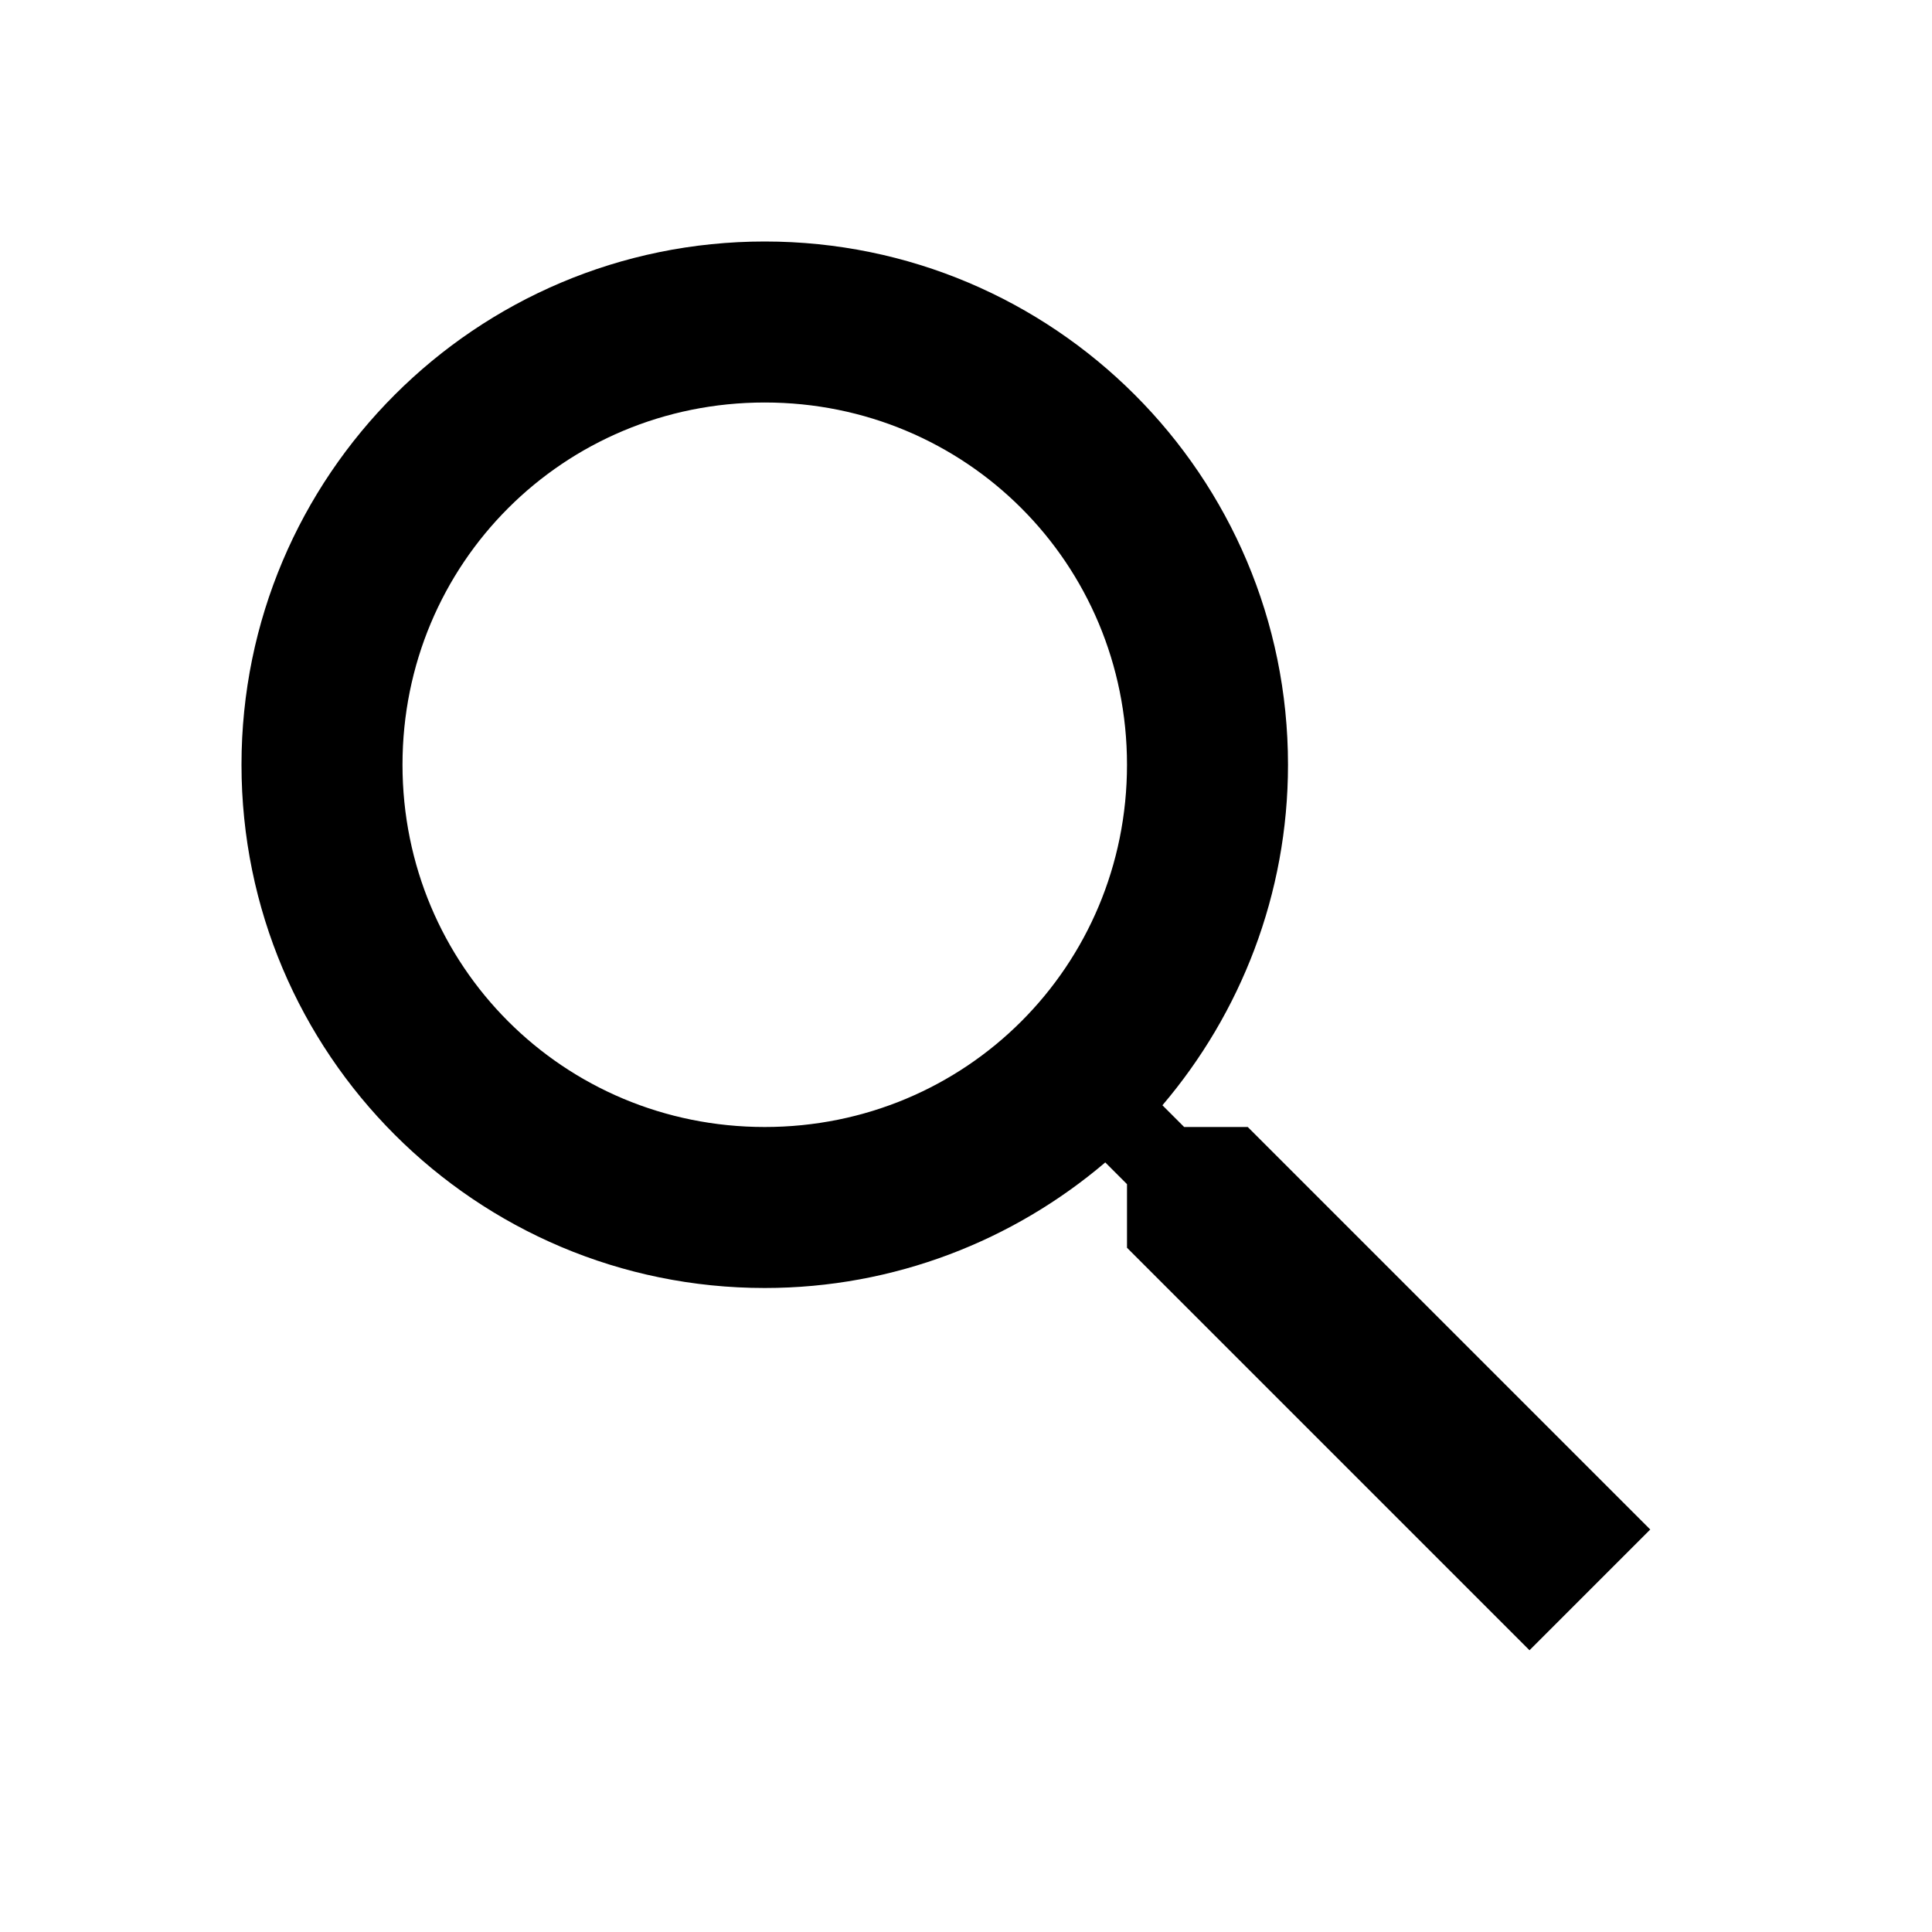
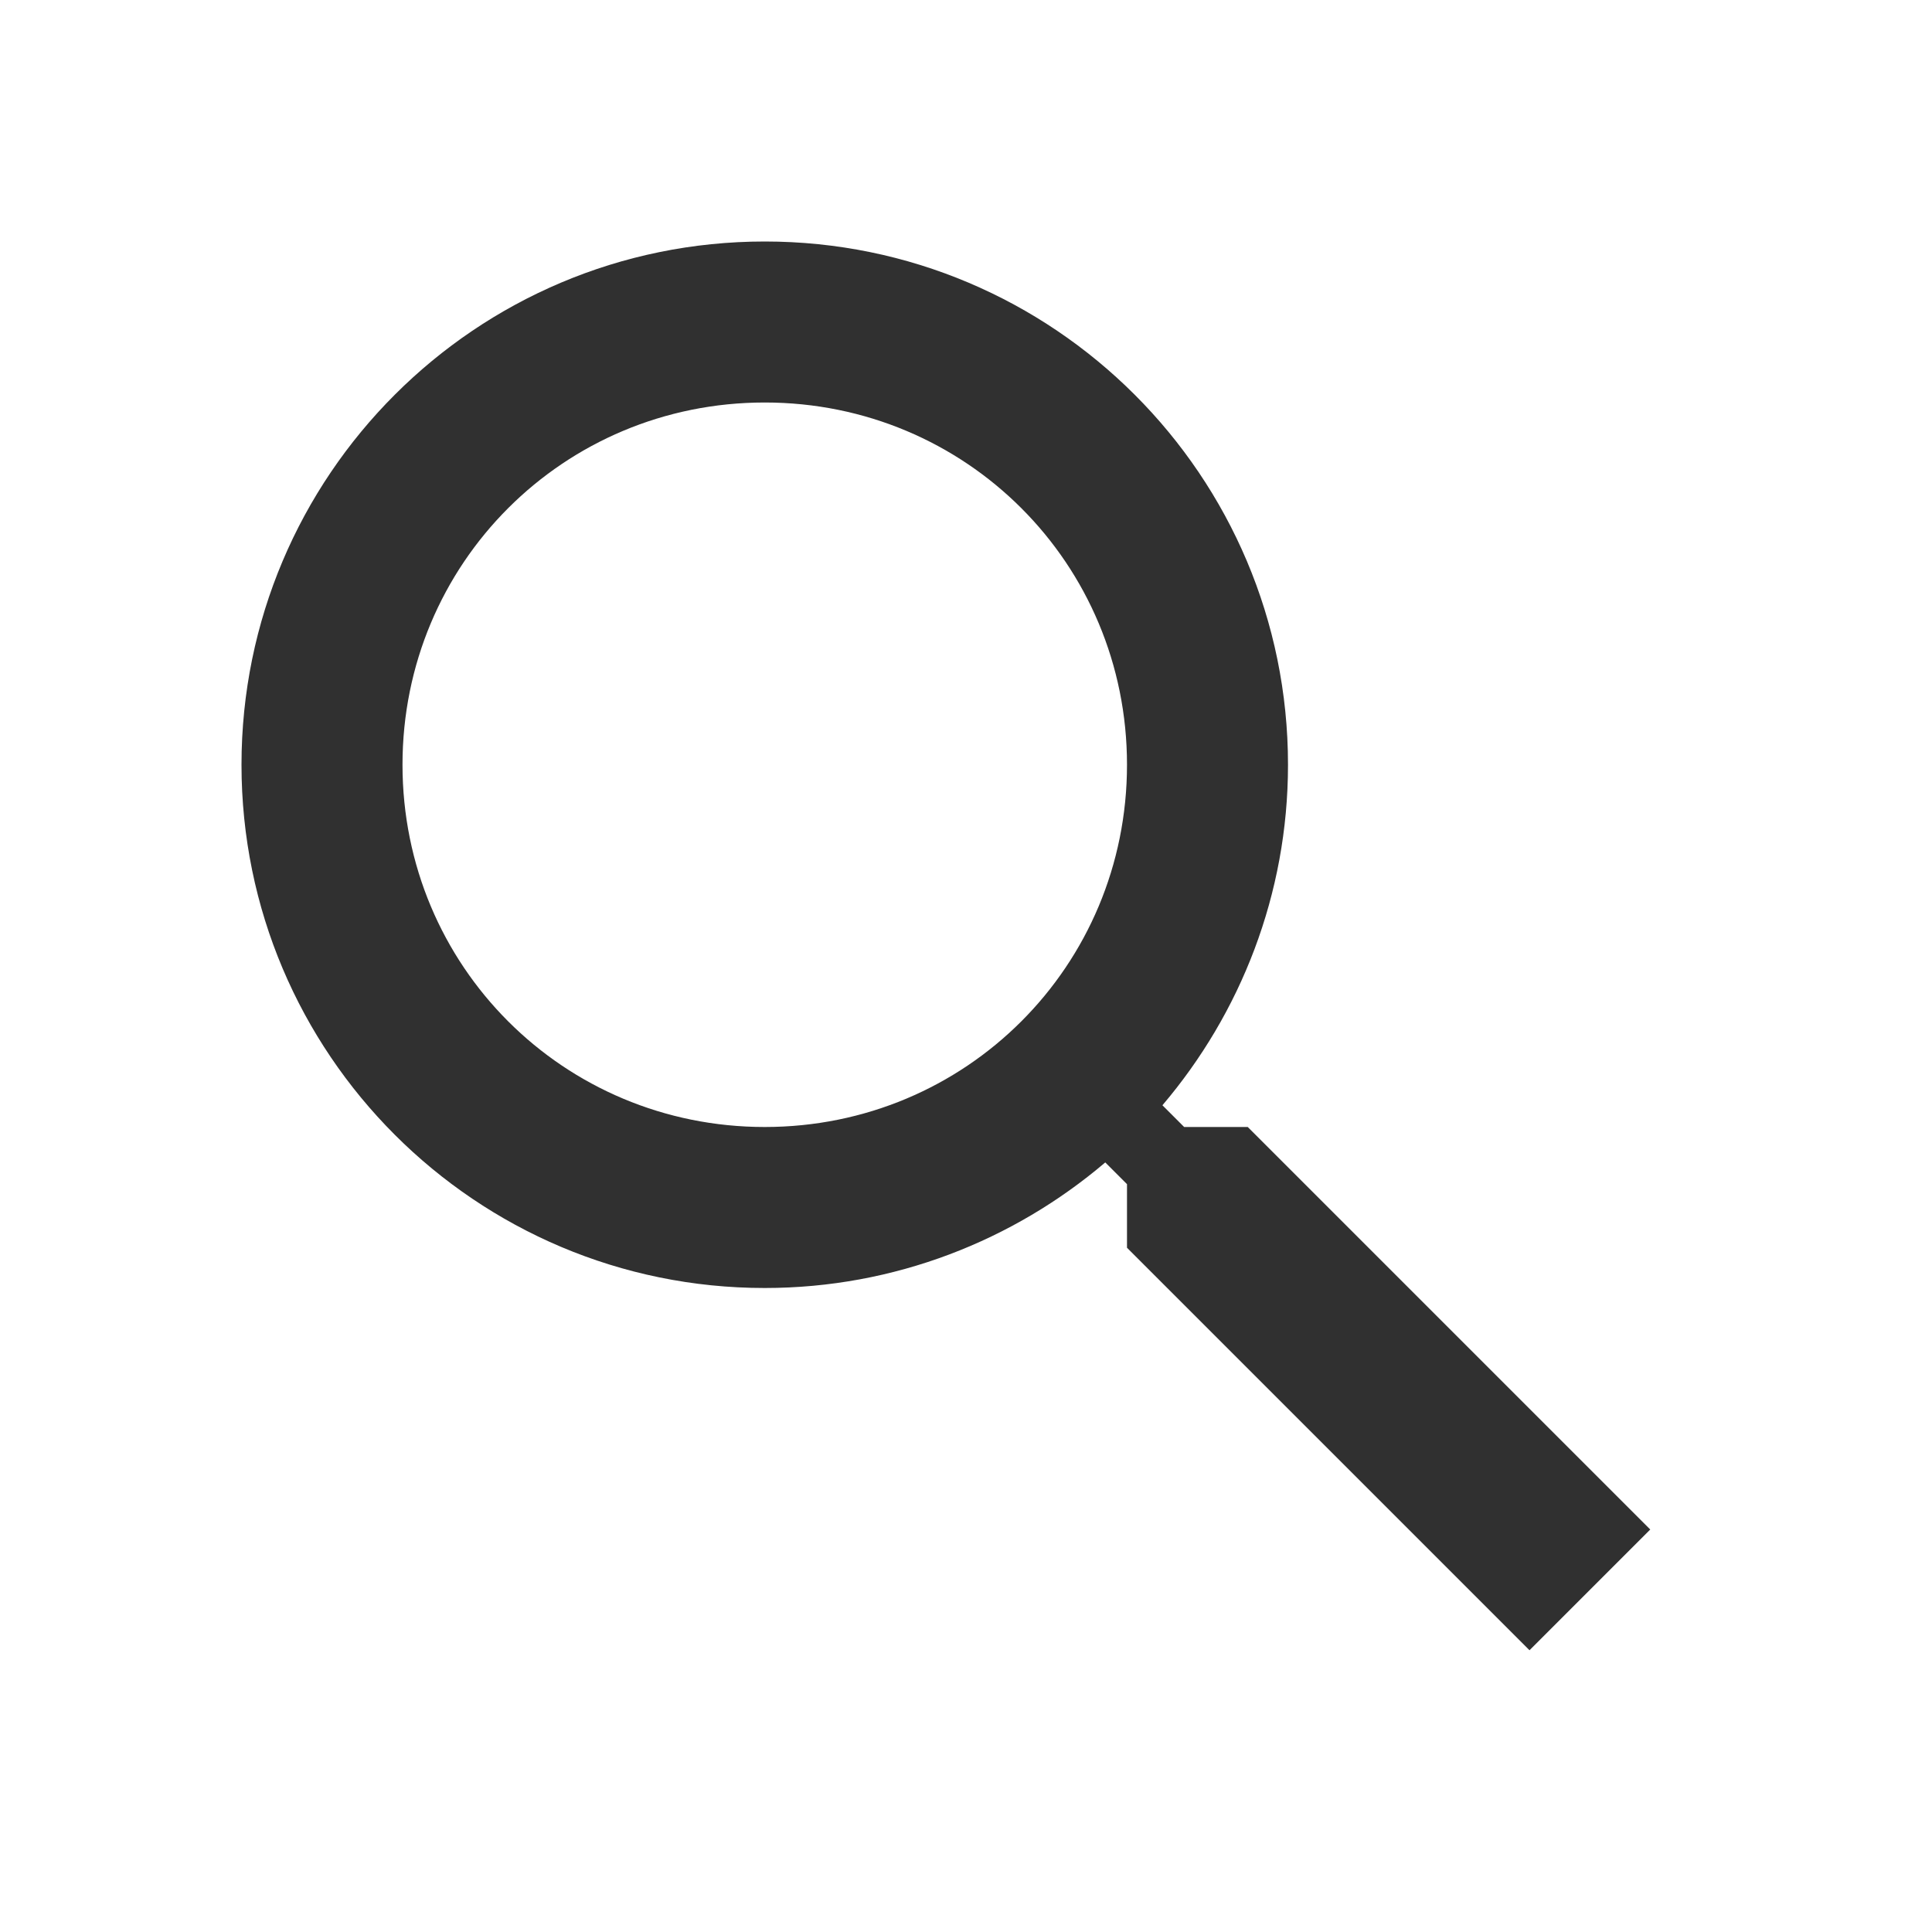
<svg xmlns="http://www.w3.org/2000/svg" viewBox="0 0 24 24">
-   <path d="M9.5,3A6.5,6.5 0 0,1 16,9.5C16,11.11 15.41,12.59 14.44,13.73L14.71,14H15.5L20.5,19L19,20.5L14,15.5V14.71L13.73,14.44C12.59,15.41 11.11,16 9.5,16A6.5,6.5 0 0,1 3,9.5A6.5,6.5 0 0,1 9.5,3M9.5,5C7,5 5,7 5,9.5C5,12 7,14 9.5,14C12,14 14,12 14,9.5C14,7 12,5 9.5,5Z" />
+   <path d="M9.5,3A6.5,6.5 0 0,1 16,9.5C16,11.11 15.41,12.59 14.44,13.73L14.71,14H15.5L20.5,19L19,20.5L14,15.5V14.71L13.73,14.44C12.59,15.41 11.11,16 9.5,16A6.5,6.5 0 0,1 3,9.5A6.5,6.5 0 0,1 9.5,3M9.5,5C7,5 5,7 5,9.5C5,12 7,14 9.5,14C12,14 14,12 14,9.5C14,7 12,5 9.5,5Z" fill="#303030" />
</svg>
